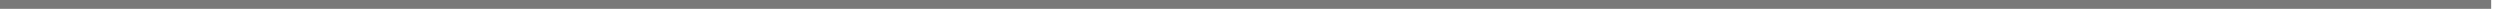
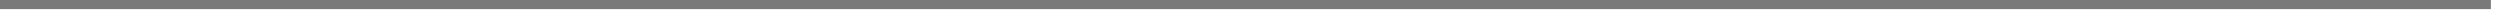
- <svg xmlns="http://www.w3.org/2000/svg" version="1.1" width="283px" height="2px">
-   <g transform="matrix(1 0 0 1 -167 -922 )">
-     <path d="M 167 922.5  L 449 922.5  " stroke-width="1" stroke="#797979" fill="none" />
+ <svg xmlns="http://www.w3.org/2000/svg" version="1.1" width="274px" height="2px">
+   <g transform="matrix(1 0 0 1 -155 -556 )">
+     <path d="M 155 556.5  L 428 556.5  " stroke-width="1" stroke="#797979" fill="none" />
  </g>
</svg>
